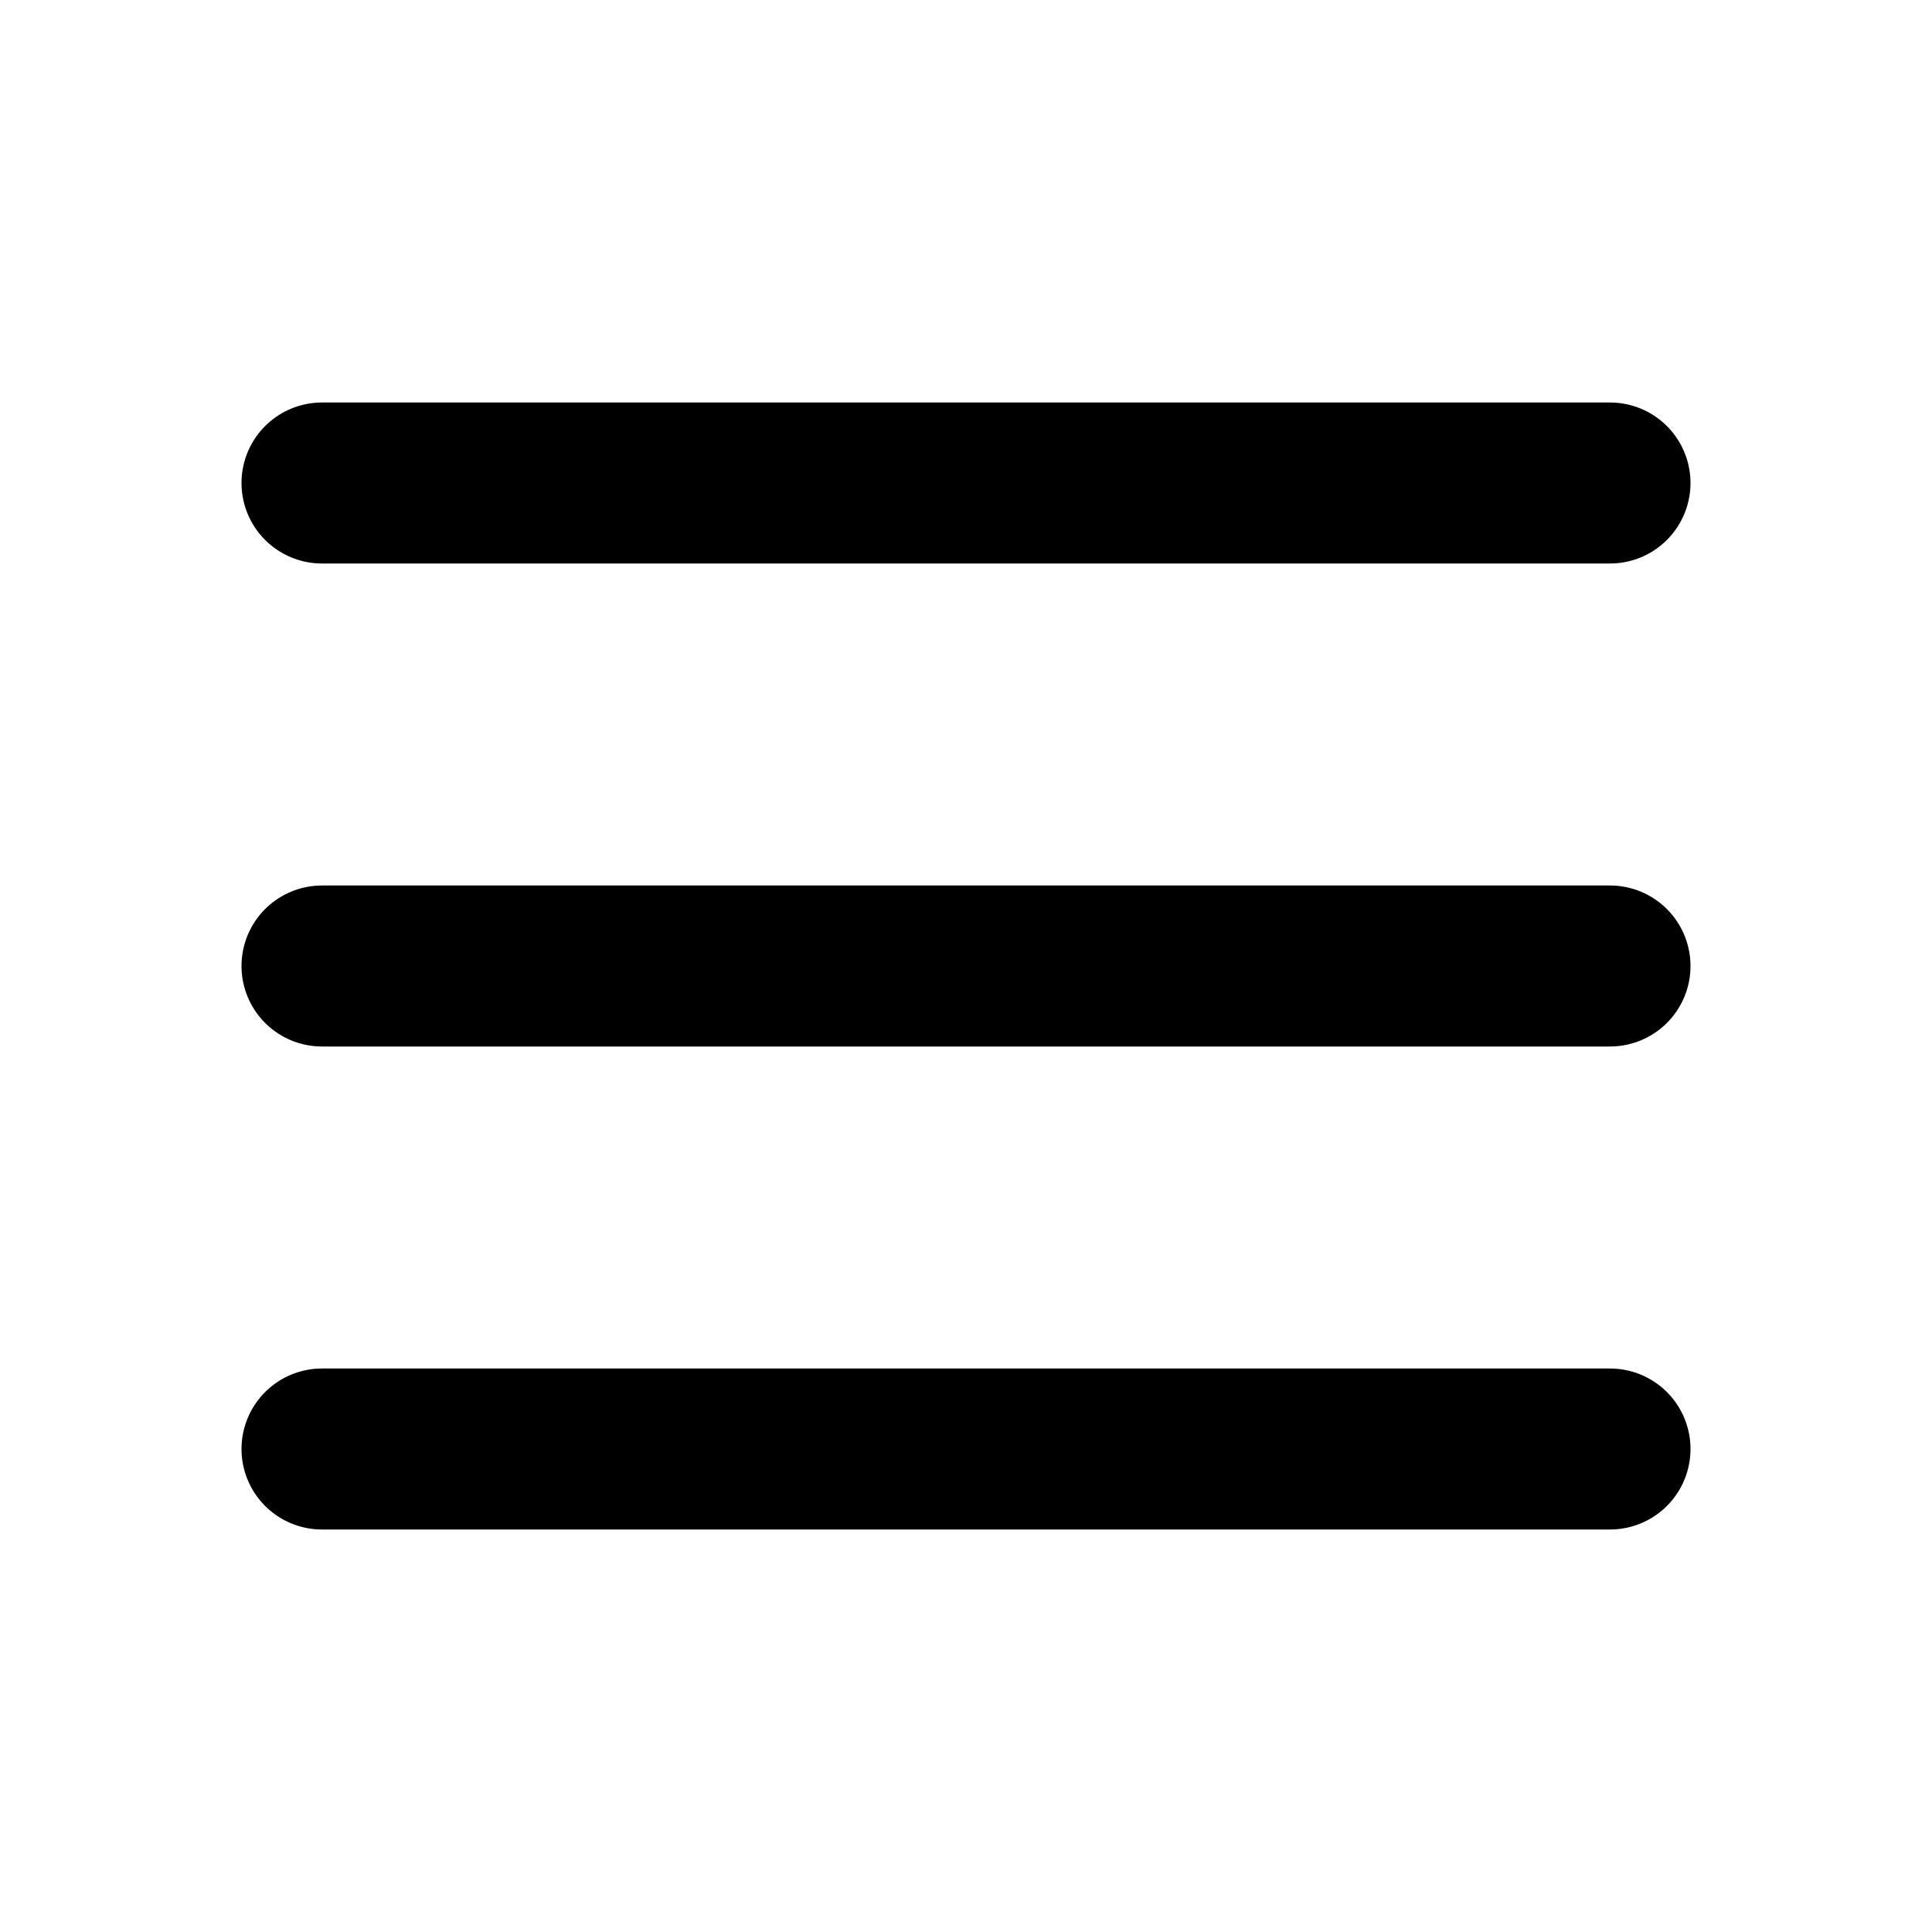
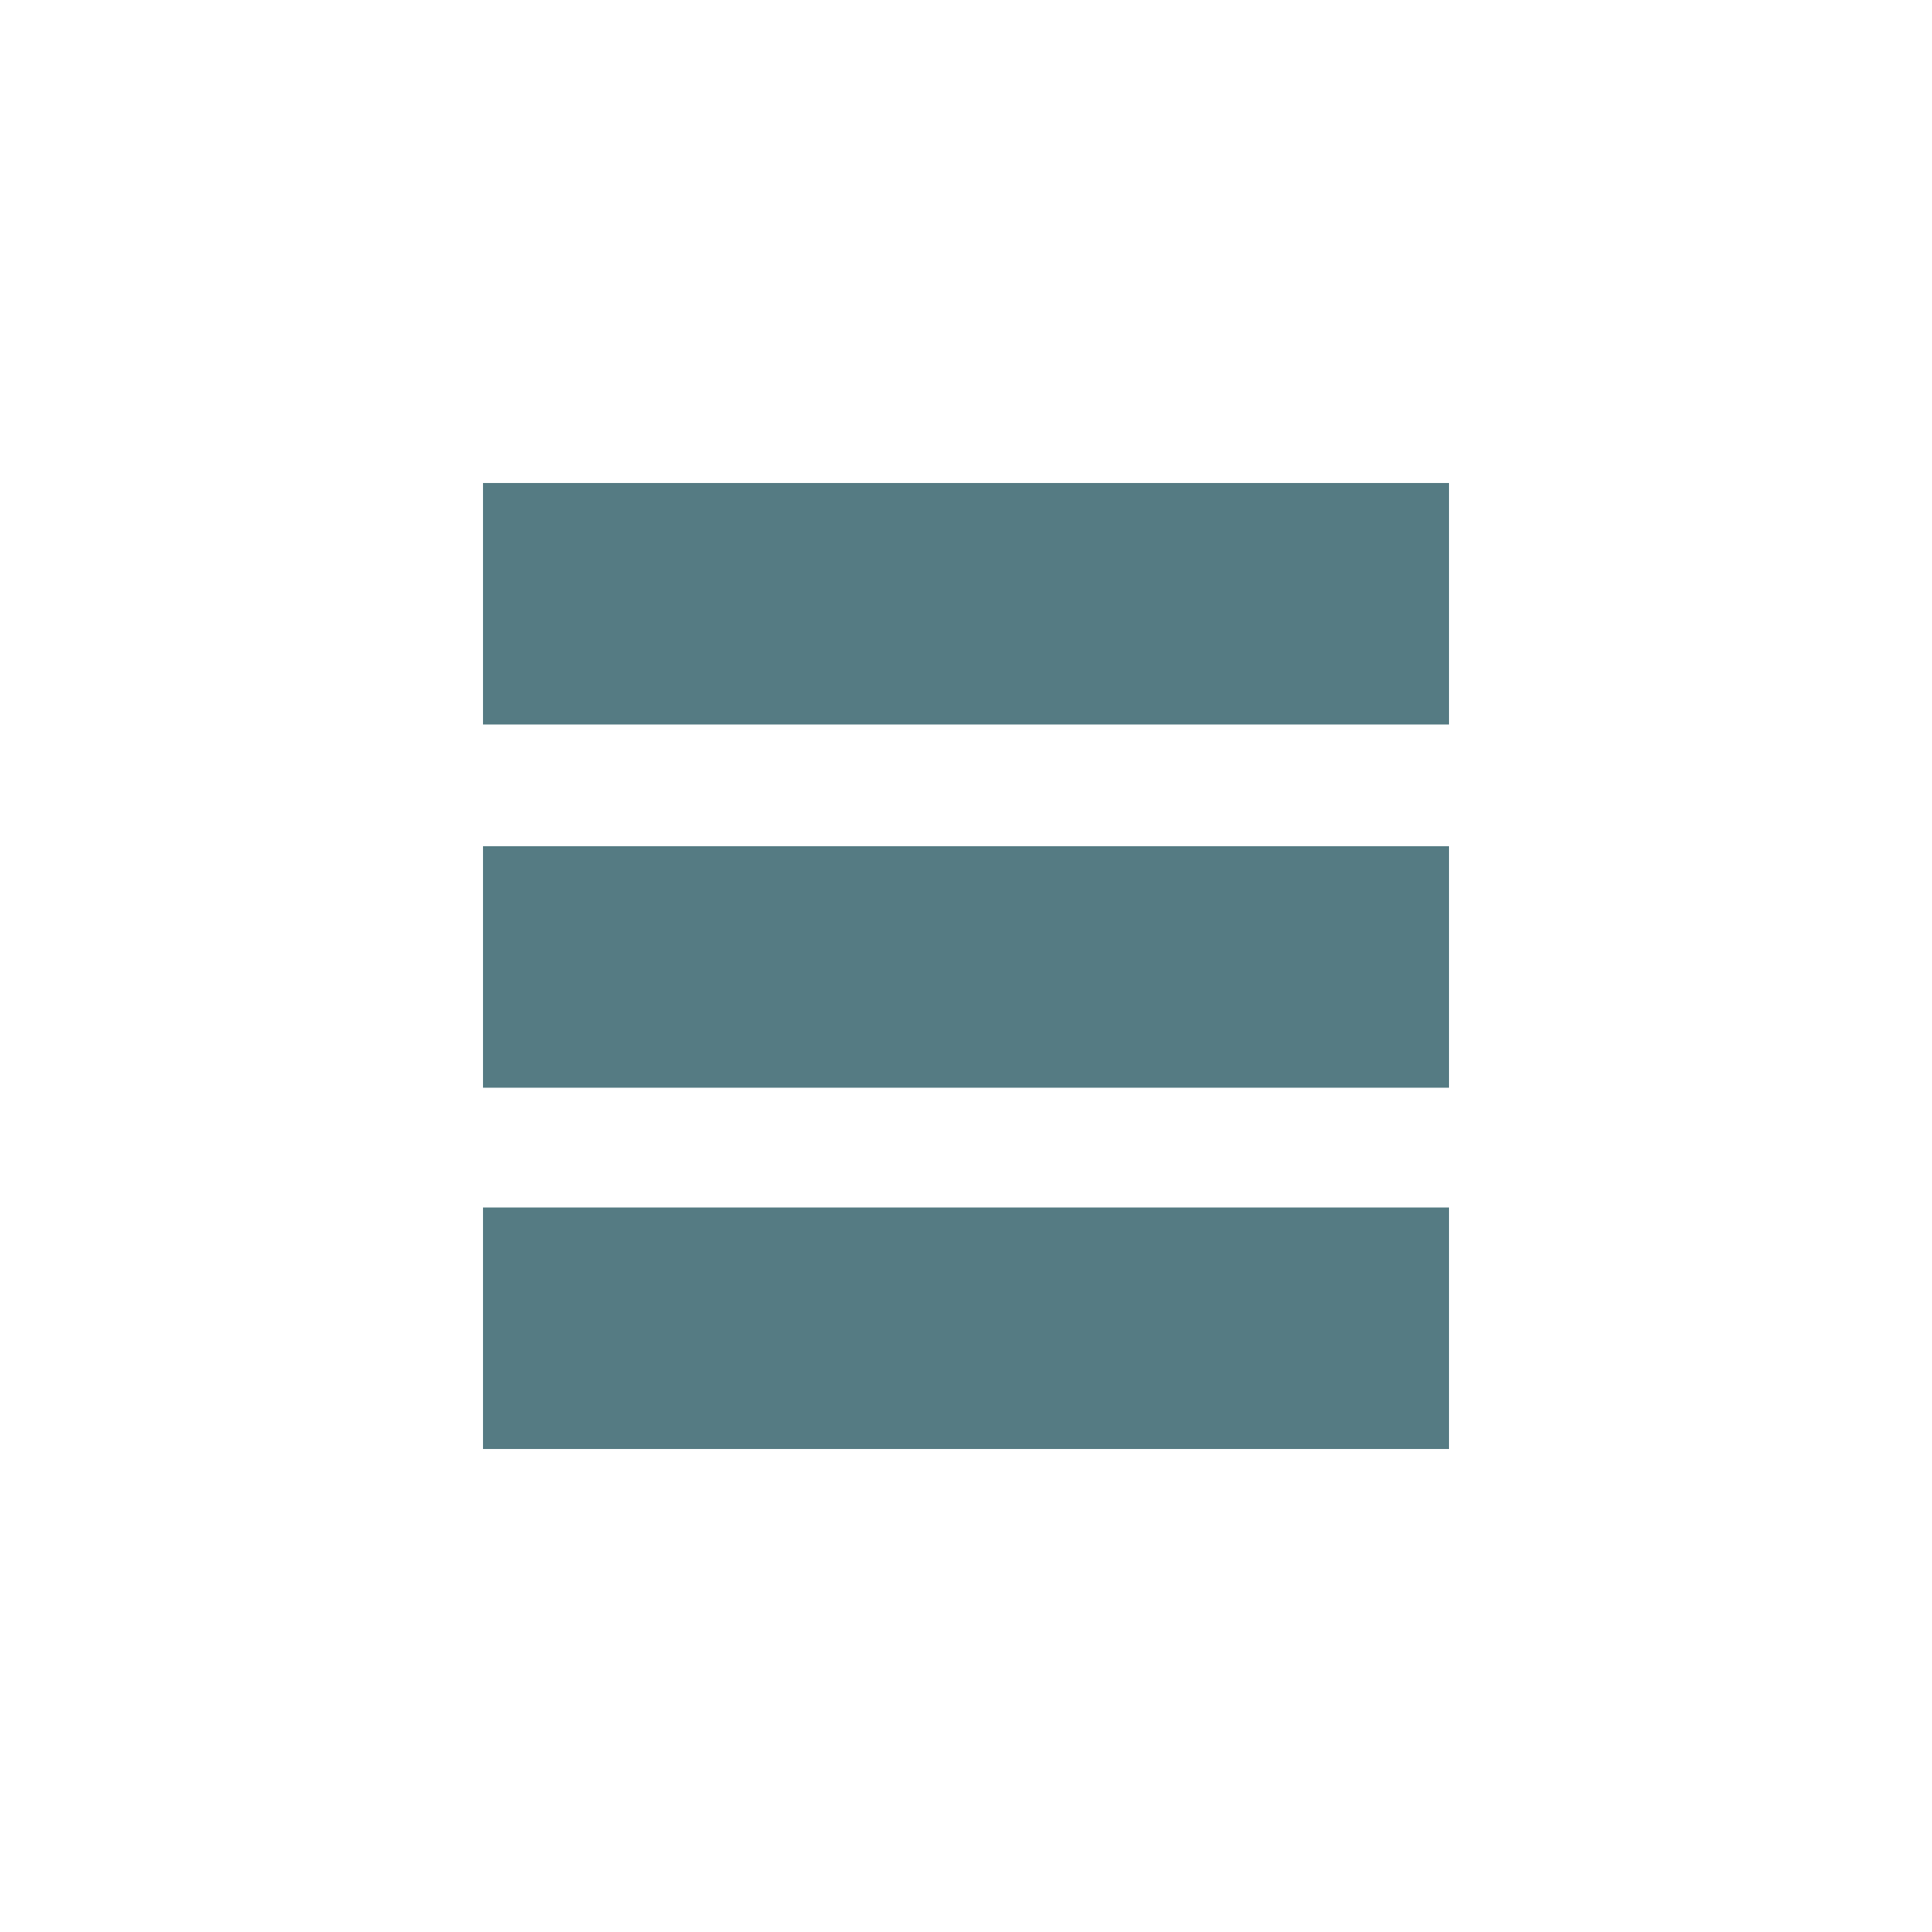
- <svg xmlns="http://www.w3.org/2000/svg" width="800px" height="800px" viewBox="0 0 24 24" fill="none">
-   <path d="M4 6H20M4 12H20M4 18H20" stroke="#000000" stroke-width="2" stroke-linecap="round" stroke-linejoin="round" />
+ <svg xmlns="http://www.w3.org/2000/svg" fill="#557B83" width="800px" height="800px" viewBox="0 0 32 32" version="1.1">
+   <path d="M8 24h16v-4h-16v4zM8 18.016h16v-4h-16v4zM8 12h16v-4h-16v4z" />
</svg>
